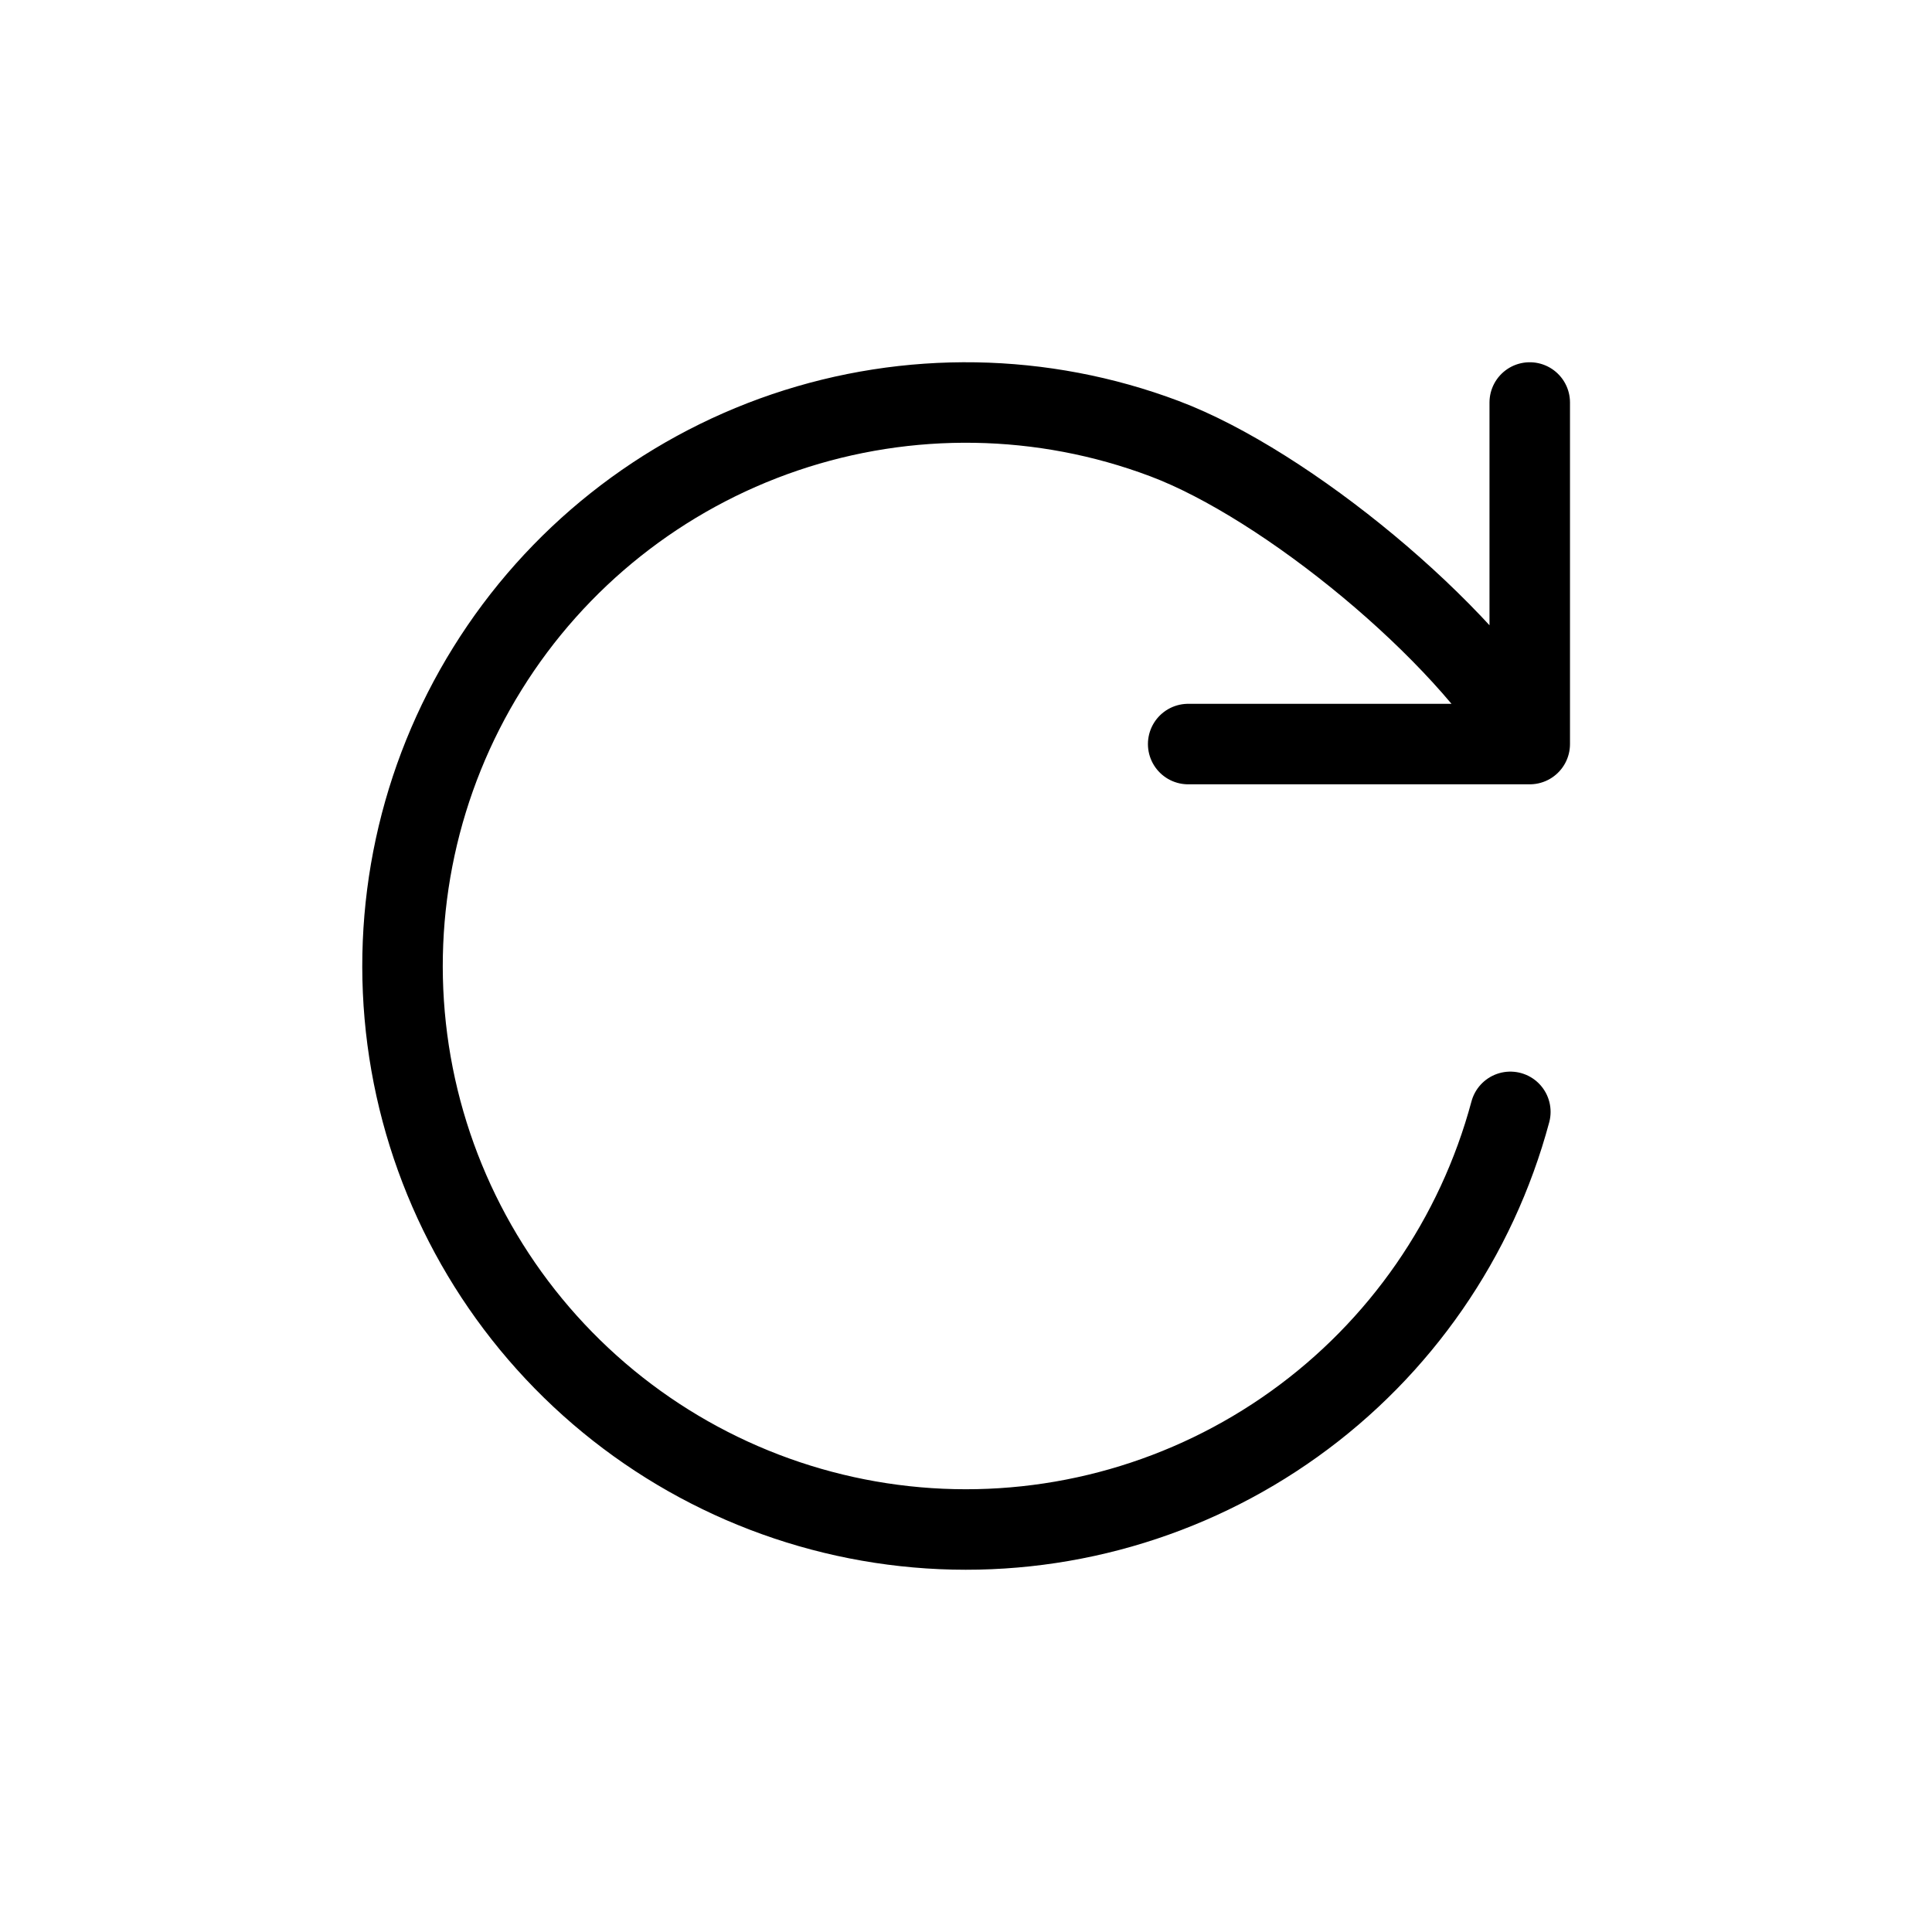
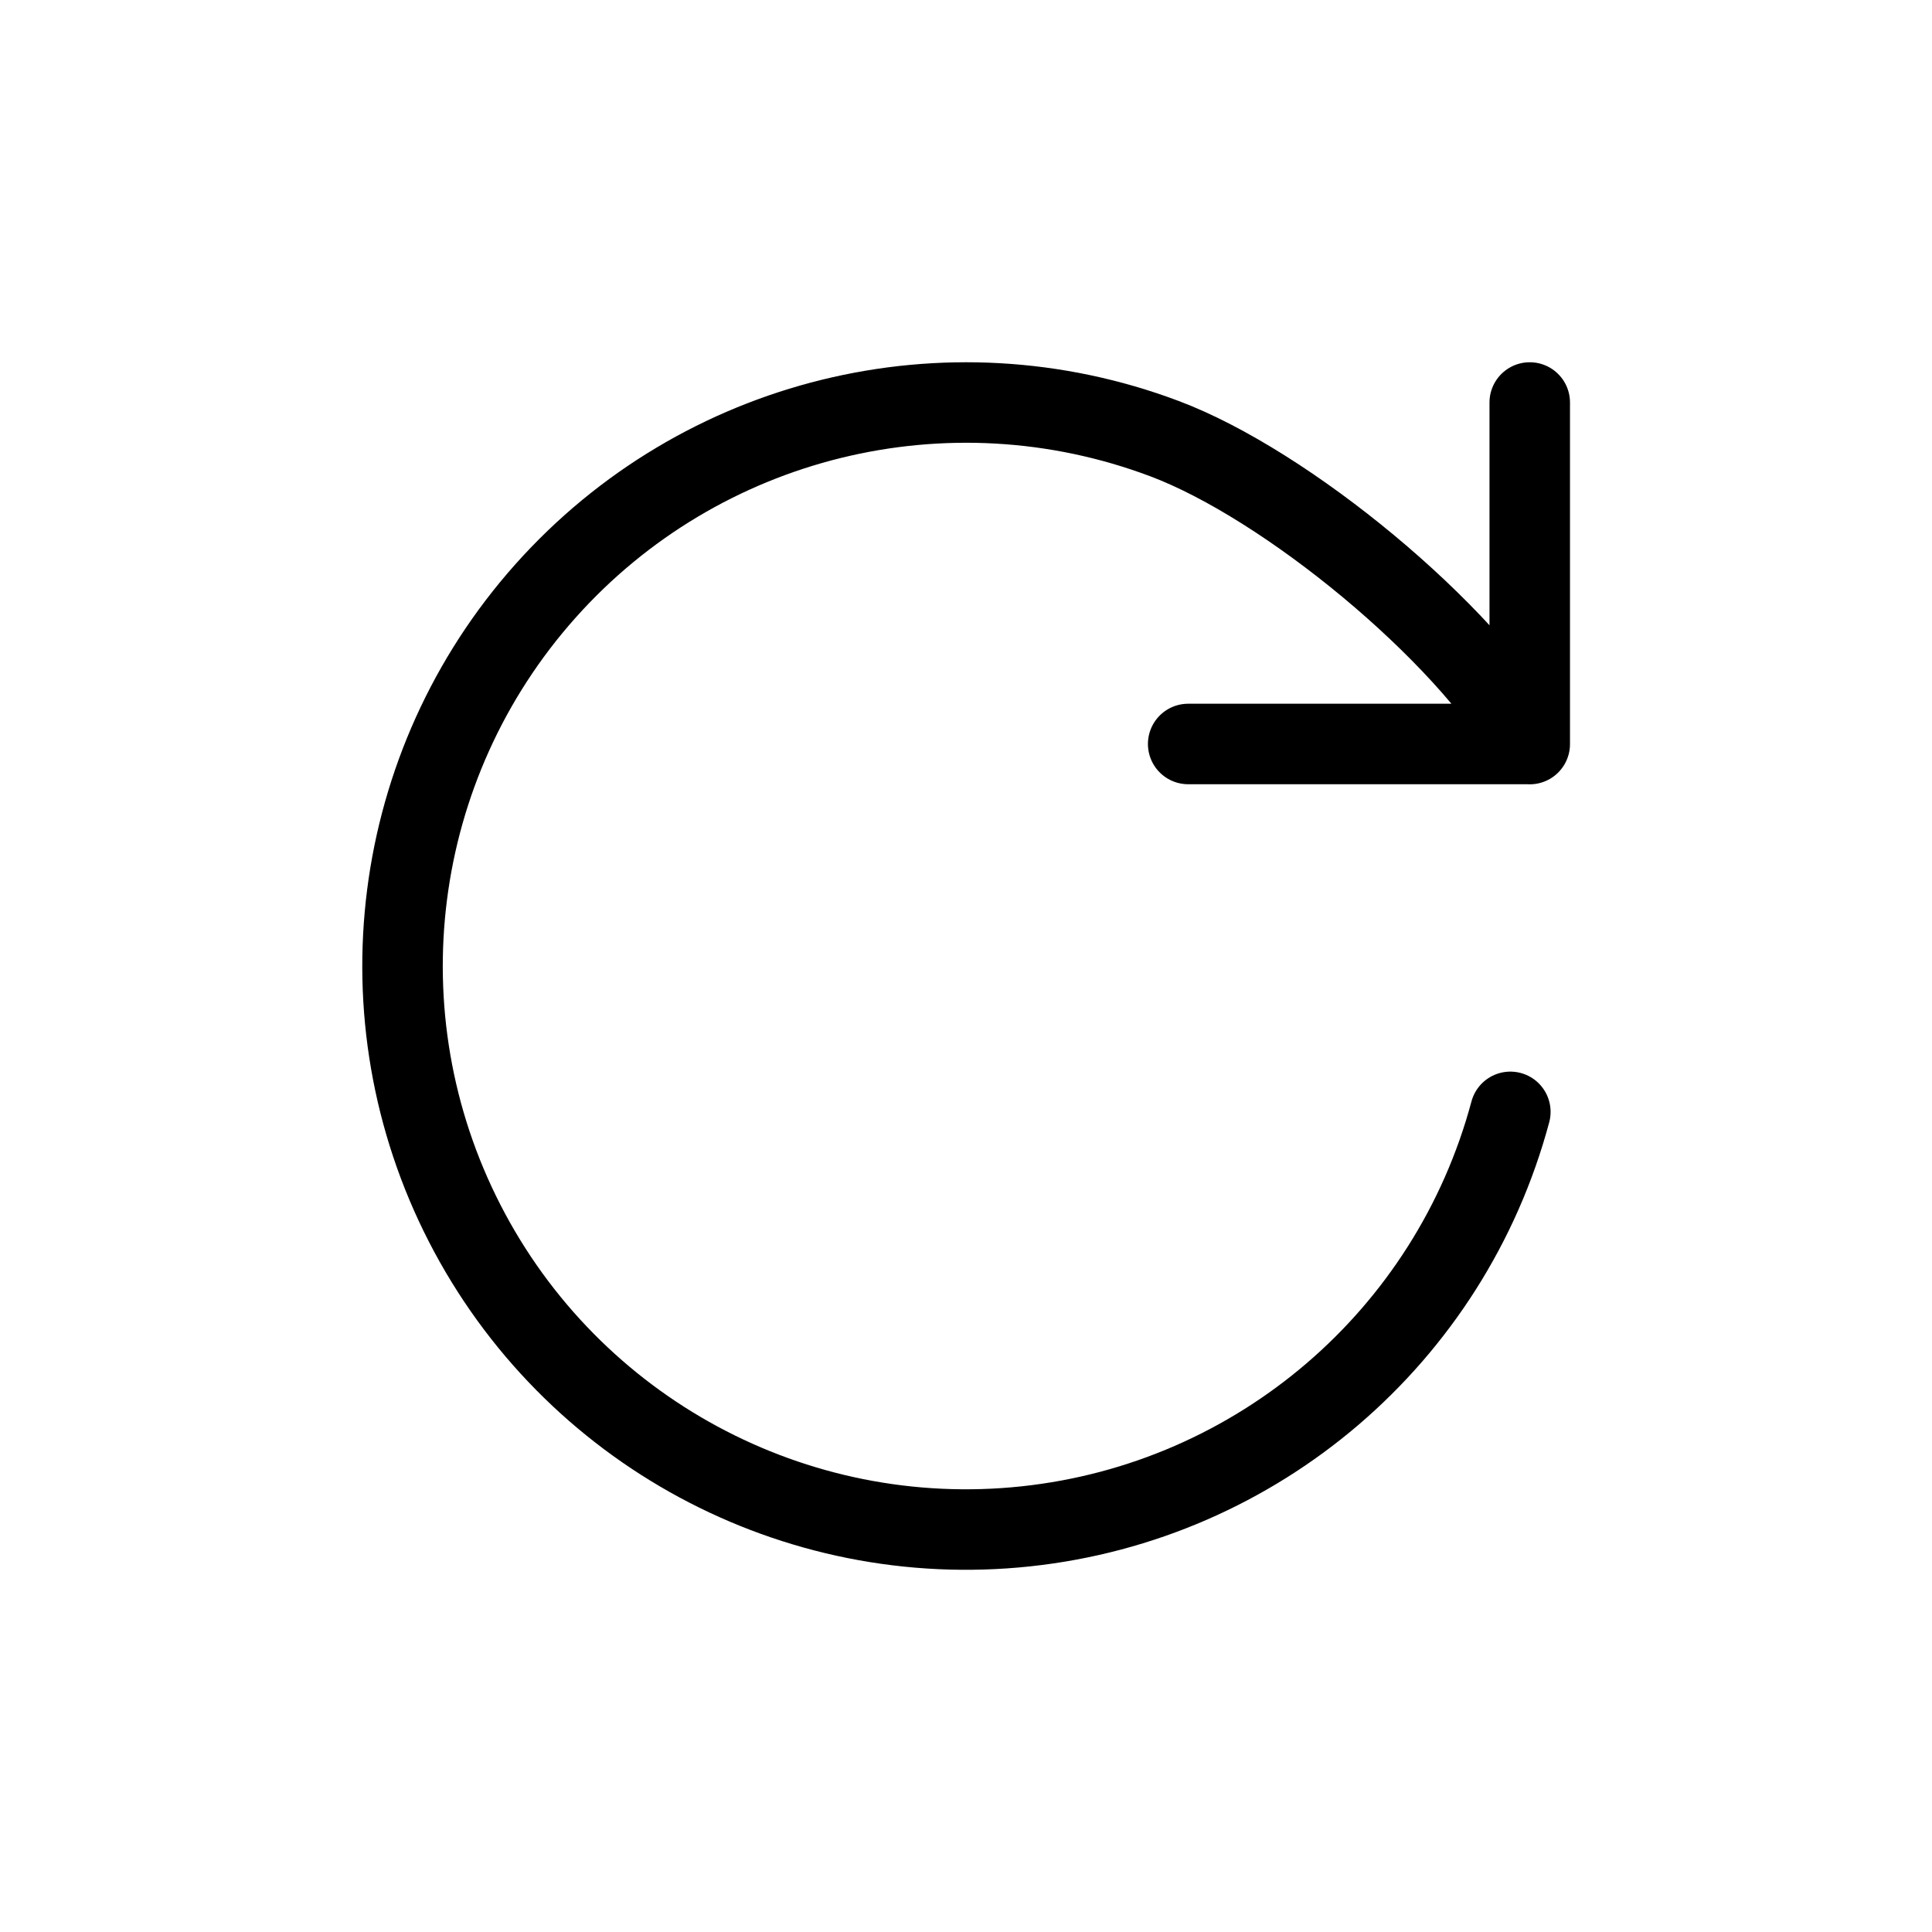
- <svg xmlns="http://www.w3.org/2000/svg" viewBox="0 0 24 24" fill="none">
-   <path d="M19.003 9.243C18.193 7.84 15.981 6.019 14.466 5.449C12.95 4.878 11.284 4.851 9.75 5.371C8.216 5.892 6.911 6.928 6.056 8.304C5.2 9.679 4.849 11.308 5.06 12.914C5.271 14.519 6.033 16.002 7.215 17.109C8.397 18.216 9.926 18.879 11.542 18.985C13.158 19.091 14.761 18.633 16.077 17.69C17.394 16.747 18.342 15.376 18.762 13.812M19.003 9.243H14.76M19.003 9.243V5" stroke="currentColor" stroke-linecap="round" stroke-linejoin="round" />
+ <svg xmlns="http://www.w3.org/2000/svg" fill="none" viewBox="0 0 24 24">
+   <path stroke="currentColor" stroke-linecap="round" stroke-linejoin="round" d="M19.003 9.243c-.81-1.403-3.022-3.224-4.537-3.794a7 7 0 1 0 4.296 8.363m.24-4.57H14.76m4.243 0V5" />
</svg>
